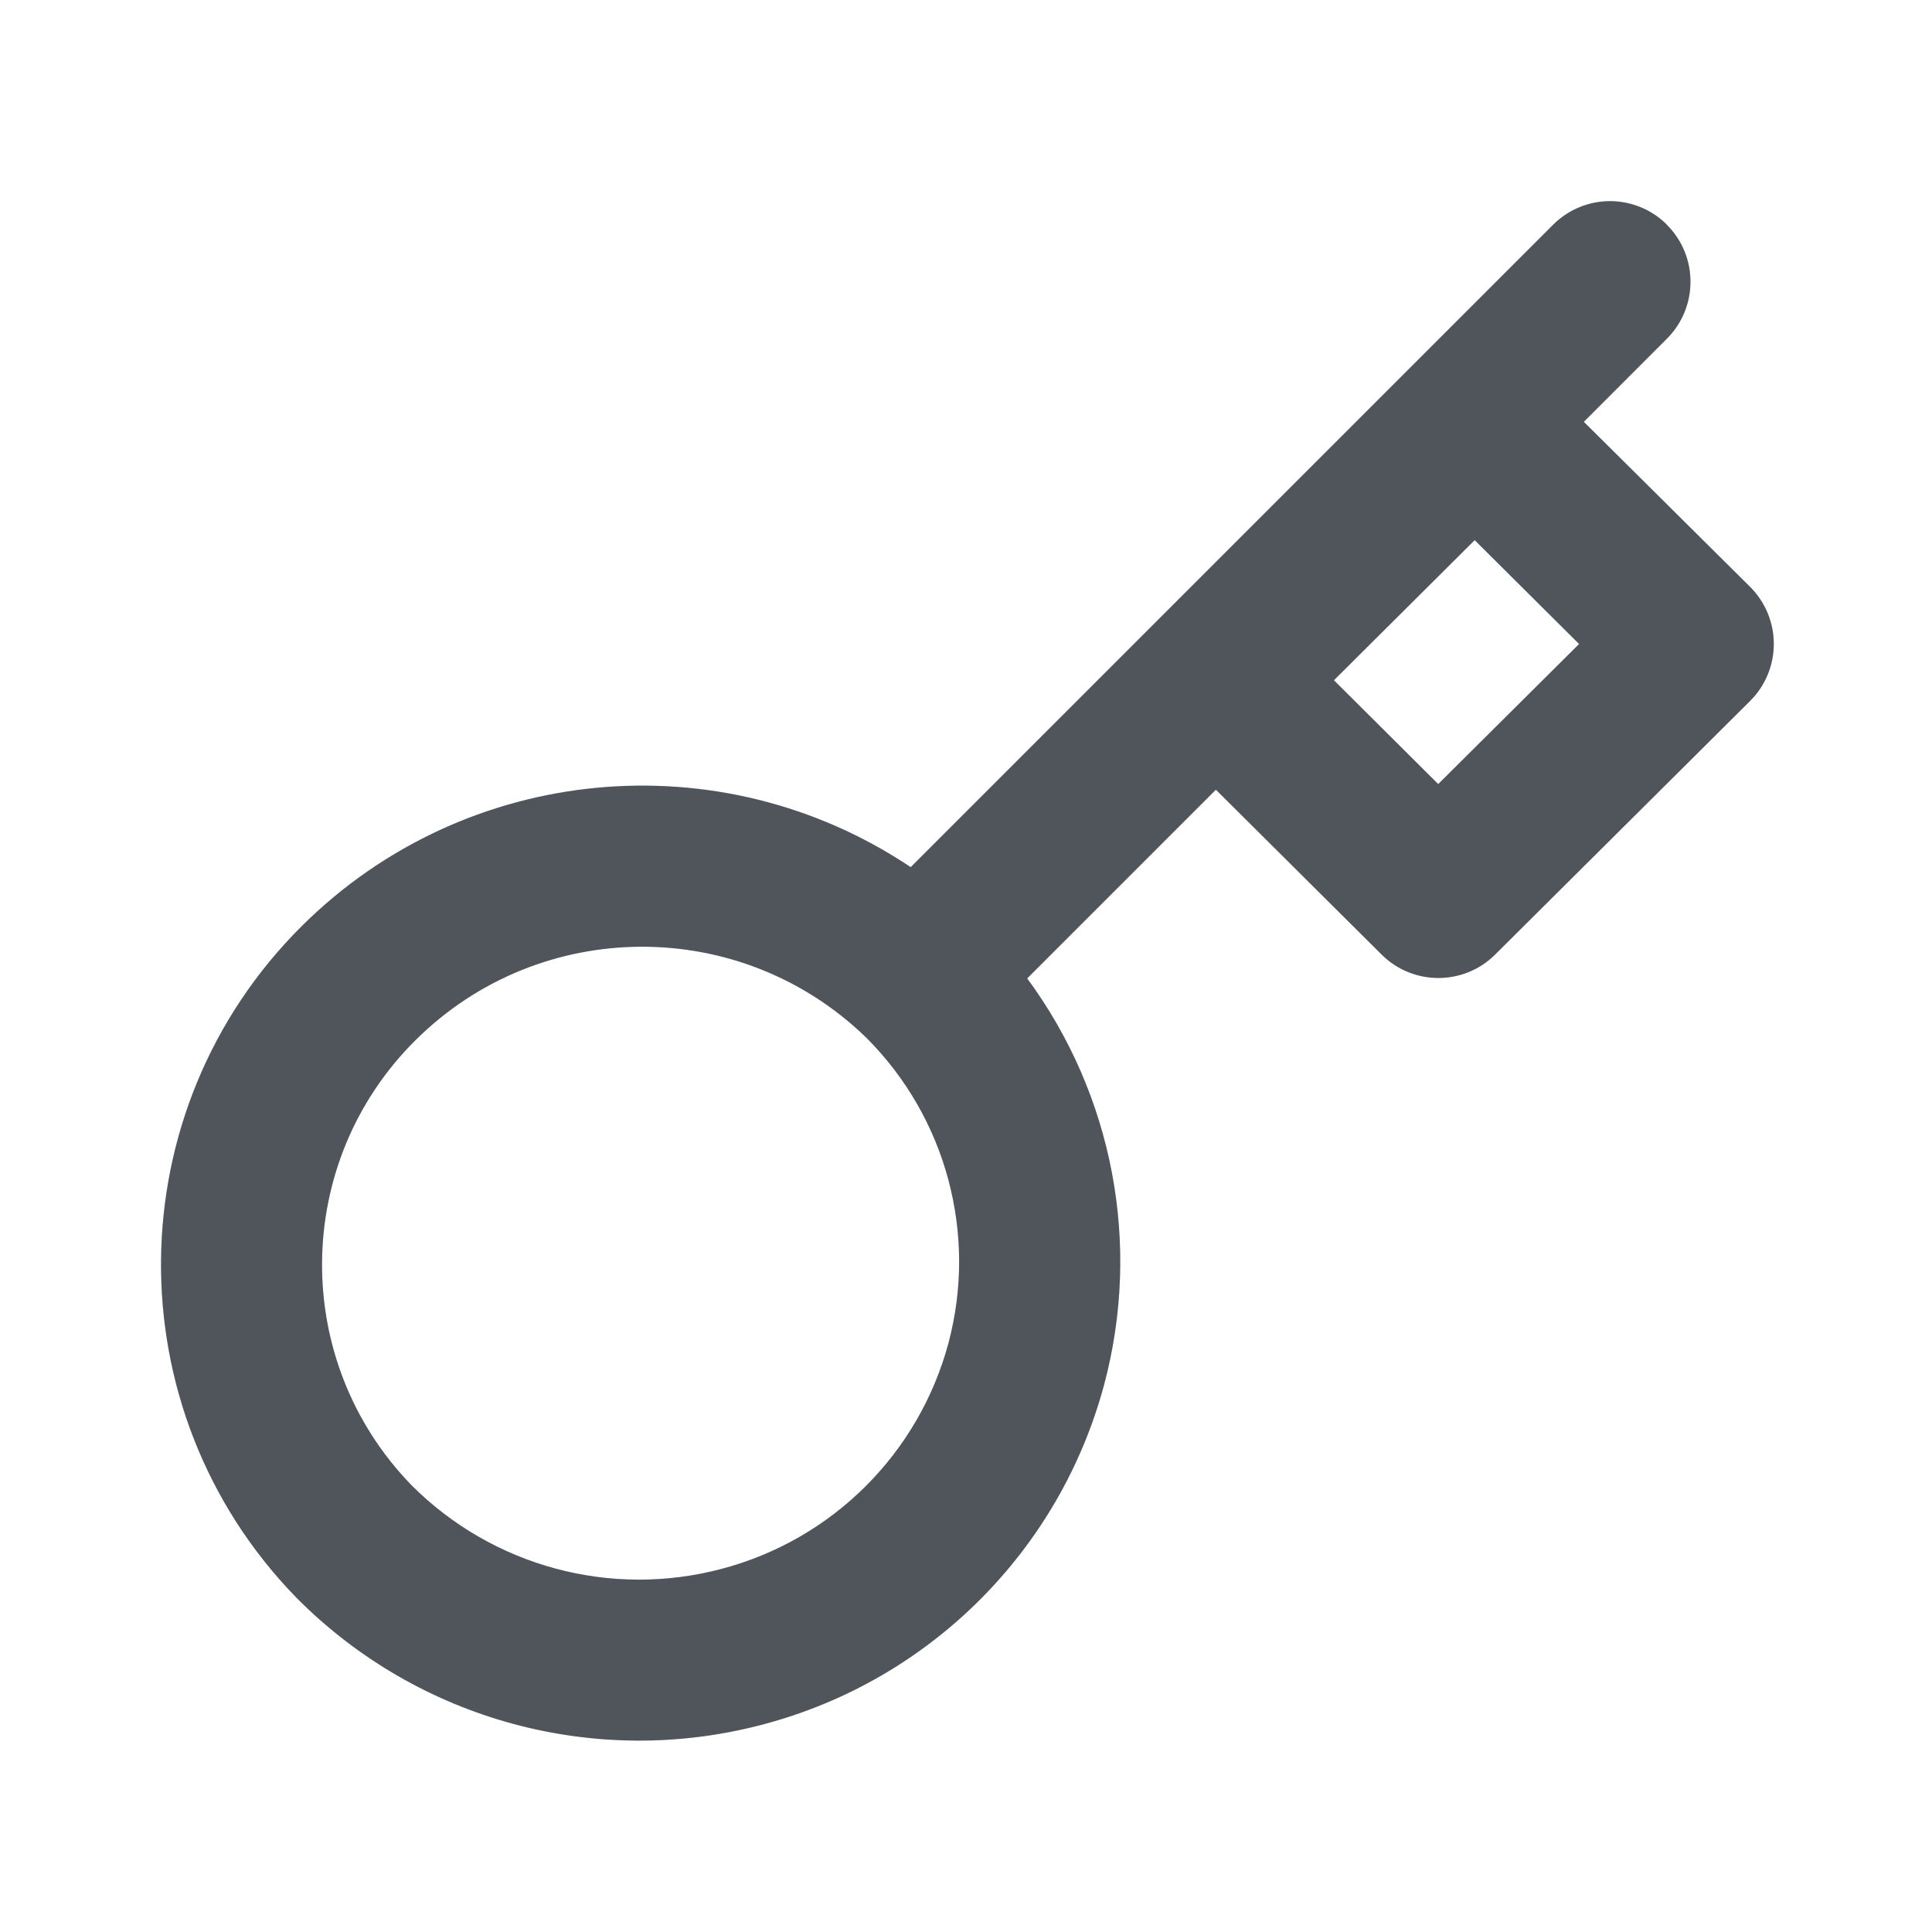
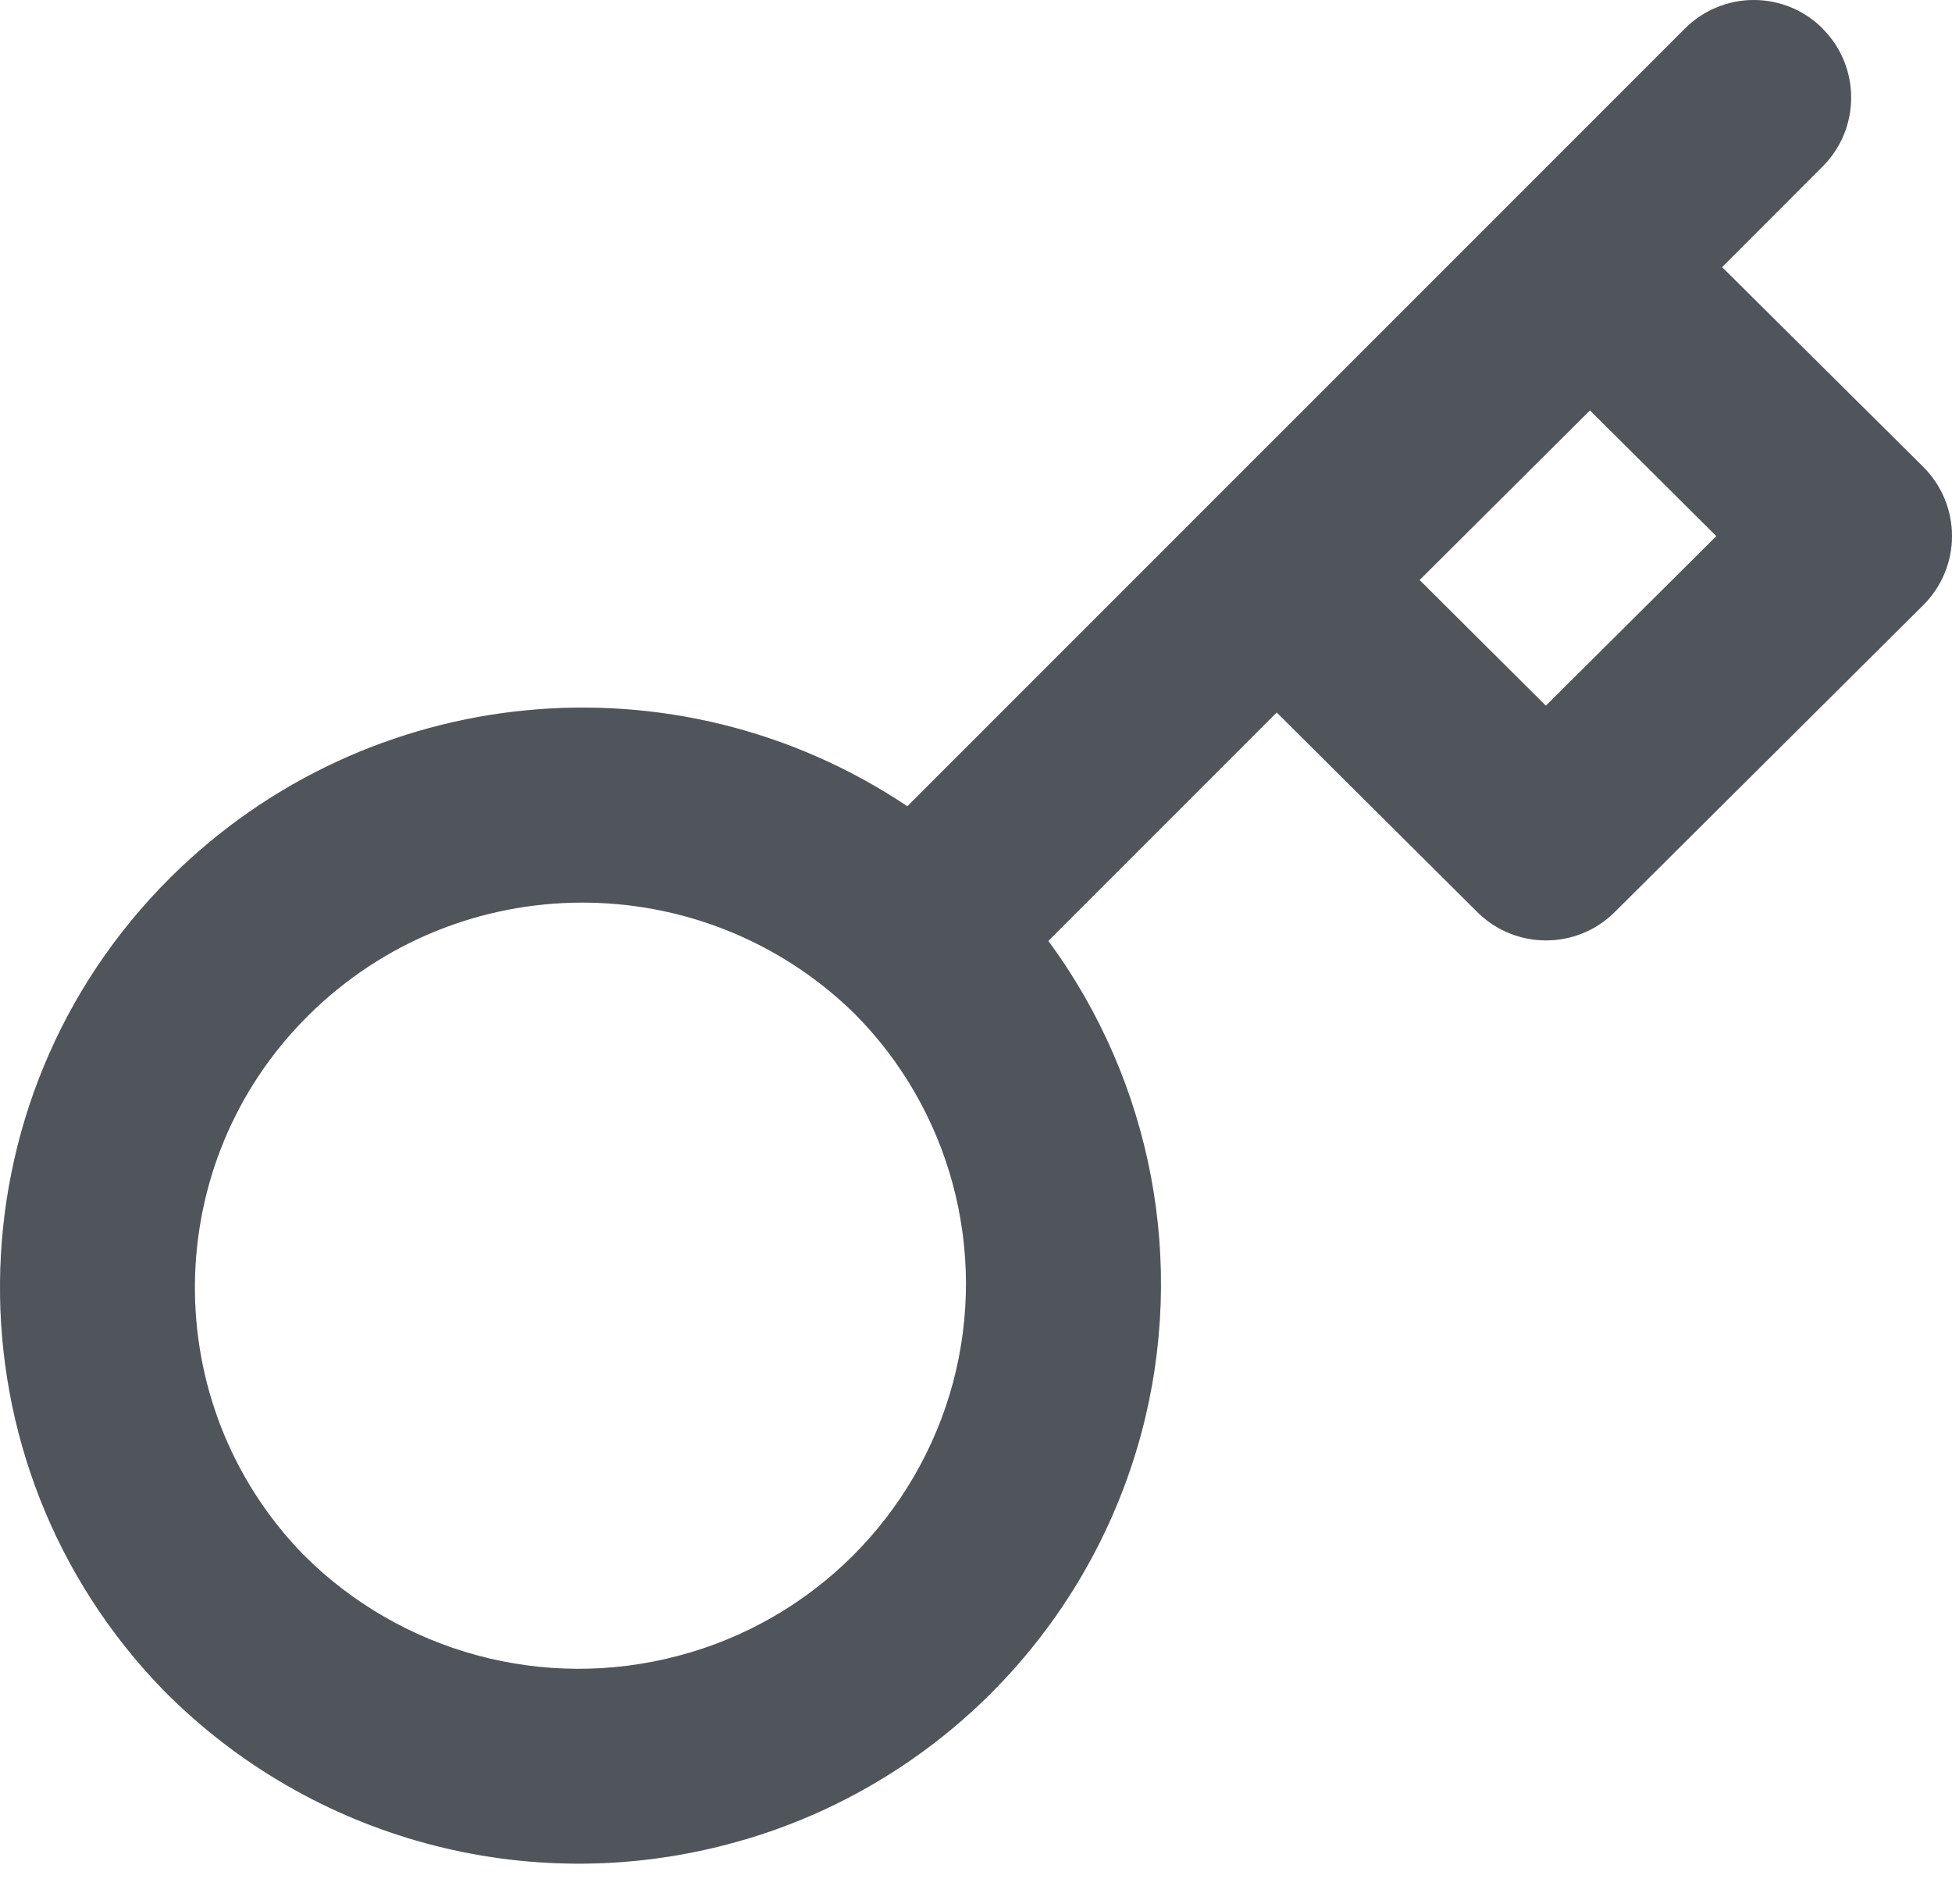
- <svg xmlns="http://www.w3.org/2000/svg" viewBox="0 0 24 24">
-   <path fill="#646A73" d="M20.707 2.793a1 1 0 0 1 0 1.414L19.675 5.24 21.74 7.29a1 1 0 0 1 0 1.418l-3.167 3.15a1 1 0 0 1-1.41 0l-2.059-2.048-2.344 2.344a5.93 5.93 0 0 1 .956 5.046l-.966-.258.966.258a5.963 5.963 0 0 1-4.243 4.223 5.994 5.994 0 0 1-5.785-1.57l-.008-.008a5.931 5.931 0 0 1 .073-8.345 5.998 5.998 0 0 1 7.56-.728l7.98-7.98a1 1 0 0 1 1.415 0Zm-9.941 10.102a3.995 3.995 0 0 0-5.603.025 3.931 3.931 0 0 0-.052 5.529 3.994 3.994 0 0 0 3.85 1.041 3.963 3.963 0 0 0 2.821-2.805 3.932 3.932 0 0 0-1.016-3.79ZM16.57 8.45l1.296 1.29L19.616 8l-1.297-1.29-1.748 1.74Z" clip-rule="evenodd" fill-rule="evenodd" />
-   <path fill-opacity=".2" fill="#000" d="M20.707 2.793a1 1 0 0 1 0 1.414L19.675 5.24 21.74 7.29a1 1 0 0 1 0 1.418l-3.167 3.15a1 1 0 0 1-1.41 0l-2.059-2.048-2.344 2.344a5.93 5.93 0 0 1 .956 5.046l-.966-.258.966.258a5.963 5.963 0 0 1-4.243 4.223 5.994 5.994 0 0 1-5.785-1.57l-.008-.008a5.931 5.931 0 0 1 .073-8.345 5.998 5.998 0 0 1 7.56-.728l7.98-7.98a1 1 0 0 1 1.415 0Zm-9.941 10.102a3.995 3.995 0 0 0-5.603.025 3.931 3.931 0 0 0-.052 5.529 3.994 3.994 0 0 0 3.85 1.041 3.963 3.963 0 0 0 2.821-2.805 3.932 3.932 0 0 0-1.016-3.79ZM16.57 8.45l1.296 1.29L19.616 8l-1.297-1.29-1.748 1.74Z" clip-rule="evenodd" fill-rule="evenodd" />
+ <svg xmlns="http://www.w3.org/2000/svg" width="40px" height="39px" viewBox="0 0 40 39" version="1.1">
+   <g id="jumpserver" stroke="none" stroke-width="1" fill="none" fill-rule="evenodd">
+     <g id="key">
+       <path d="M37.349,0.588 C38.128,1.367 38.128,2.631 37.349,3.411 L35.289,5.473 L39.411,9.566 C39.788,9.941 40,10.45 40,10.982 C40,11.513 39.788,12.022 39.411,12.397 L33.088,18.686 C32.31,19.46 31.052,19.46 30.273,18.686 L26.162,14.597 L21.482,19.277 C23.615,22.172 24.317,25.878 23.391,29.352 L21.462,28.837 L23.391,29.352 C22.285,33.479 19.052,36.697 14.92,37.783 C10.786,38.877 6.383,37.682 3.37,34.649 L3.354,34.633 C-1.174,29.978 -1.109,22.546 3.499,17.972 C7.544,13.958 13.857,13.35 18.593,16.518 L34.526,0.586 C34.9,0.211 35.409,0 35.938,0 C36.468,0 36.976,0.211 37.351,0.586 L37.349,0.588 Z M17.501,20.757 C14.384,17.717 9.405,17.74 6.315,20.807 C3.261,23.836 3.214,28.759 6.211,31.846 C8.219,33.86 11.148,34.652 13.897,33.924 C16.644,33.203 18.793,31.066 19.53,28.324 C20.25,25.62 19.478,22.737 17.501,20.757 L17.501,20.757 Z M29.089,11.882 L31.677,14.458 L35.171,10.984 L32.581,8.408 L29.091,11.882 L29.089,11.882 Z" id="形状" fill="#646A73" />
+       <path d="M37.349,0.588 C38.128,1.367 38.128,2.631 37.349,3.411 L35.289,5.473 L39.411,9.566 C39.788,9.941 40,10.45 40,10.982 C40,11.513 39.788,12.022 39.411,12.397 L33.088,18.686 C32.31,19.46 31.052,19.46 30.273,18.686 L26.162,14.597 L21.482,19.277 C23.615,22.172 24.317,25.878 23.391,29.352 L21.462,28.837 L23.391,29.352 C22.285,33.479 19.052,36.697 14.92,37.783 C10.786,38.877 6.383,37.682 3.37,34.649 L3.354,34.633 C-1.174,29.978 -1.109,22.546 3.499,17.972 C7.544,13.958 13.857,13.35 18.593,16.518 L34.526,0.586 C34.9,0.211 35.409,0 35.938,0 C36.468,0 36.976,0.211 37.351,0.586 L37.349,0.588 Z M17.501,20.757 C14.384,17.717 9.405,17.74 6.315,20.807 C3.261,23.836 3.214,28.759 6.211,31.846 C8.219,33.86 11.148,34.652 13.897,33.924 C16.644,33.203 18.793,31.066 19.53,28.324 C20.25,25.62 19.478,22.737 17.501,20.757 L17.501,20.757 Z M29.089,11.882 L31.677,14.458 L35.171,10.984 L32.581,8.408 L29.091,11.882 L29.089,11.882 Z" id="形状" fill-opacity="0.2" fill="#000000" />
+     </g>
+   </g>
</svg>
